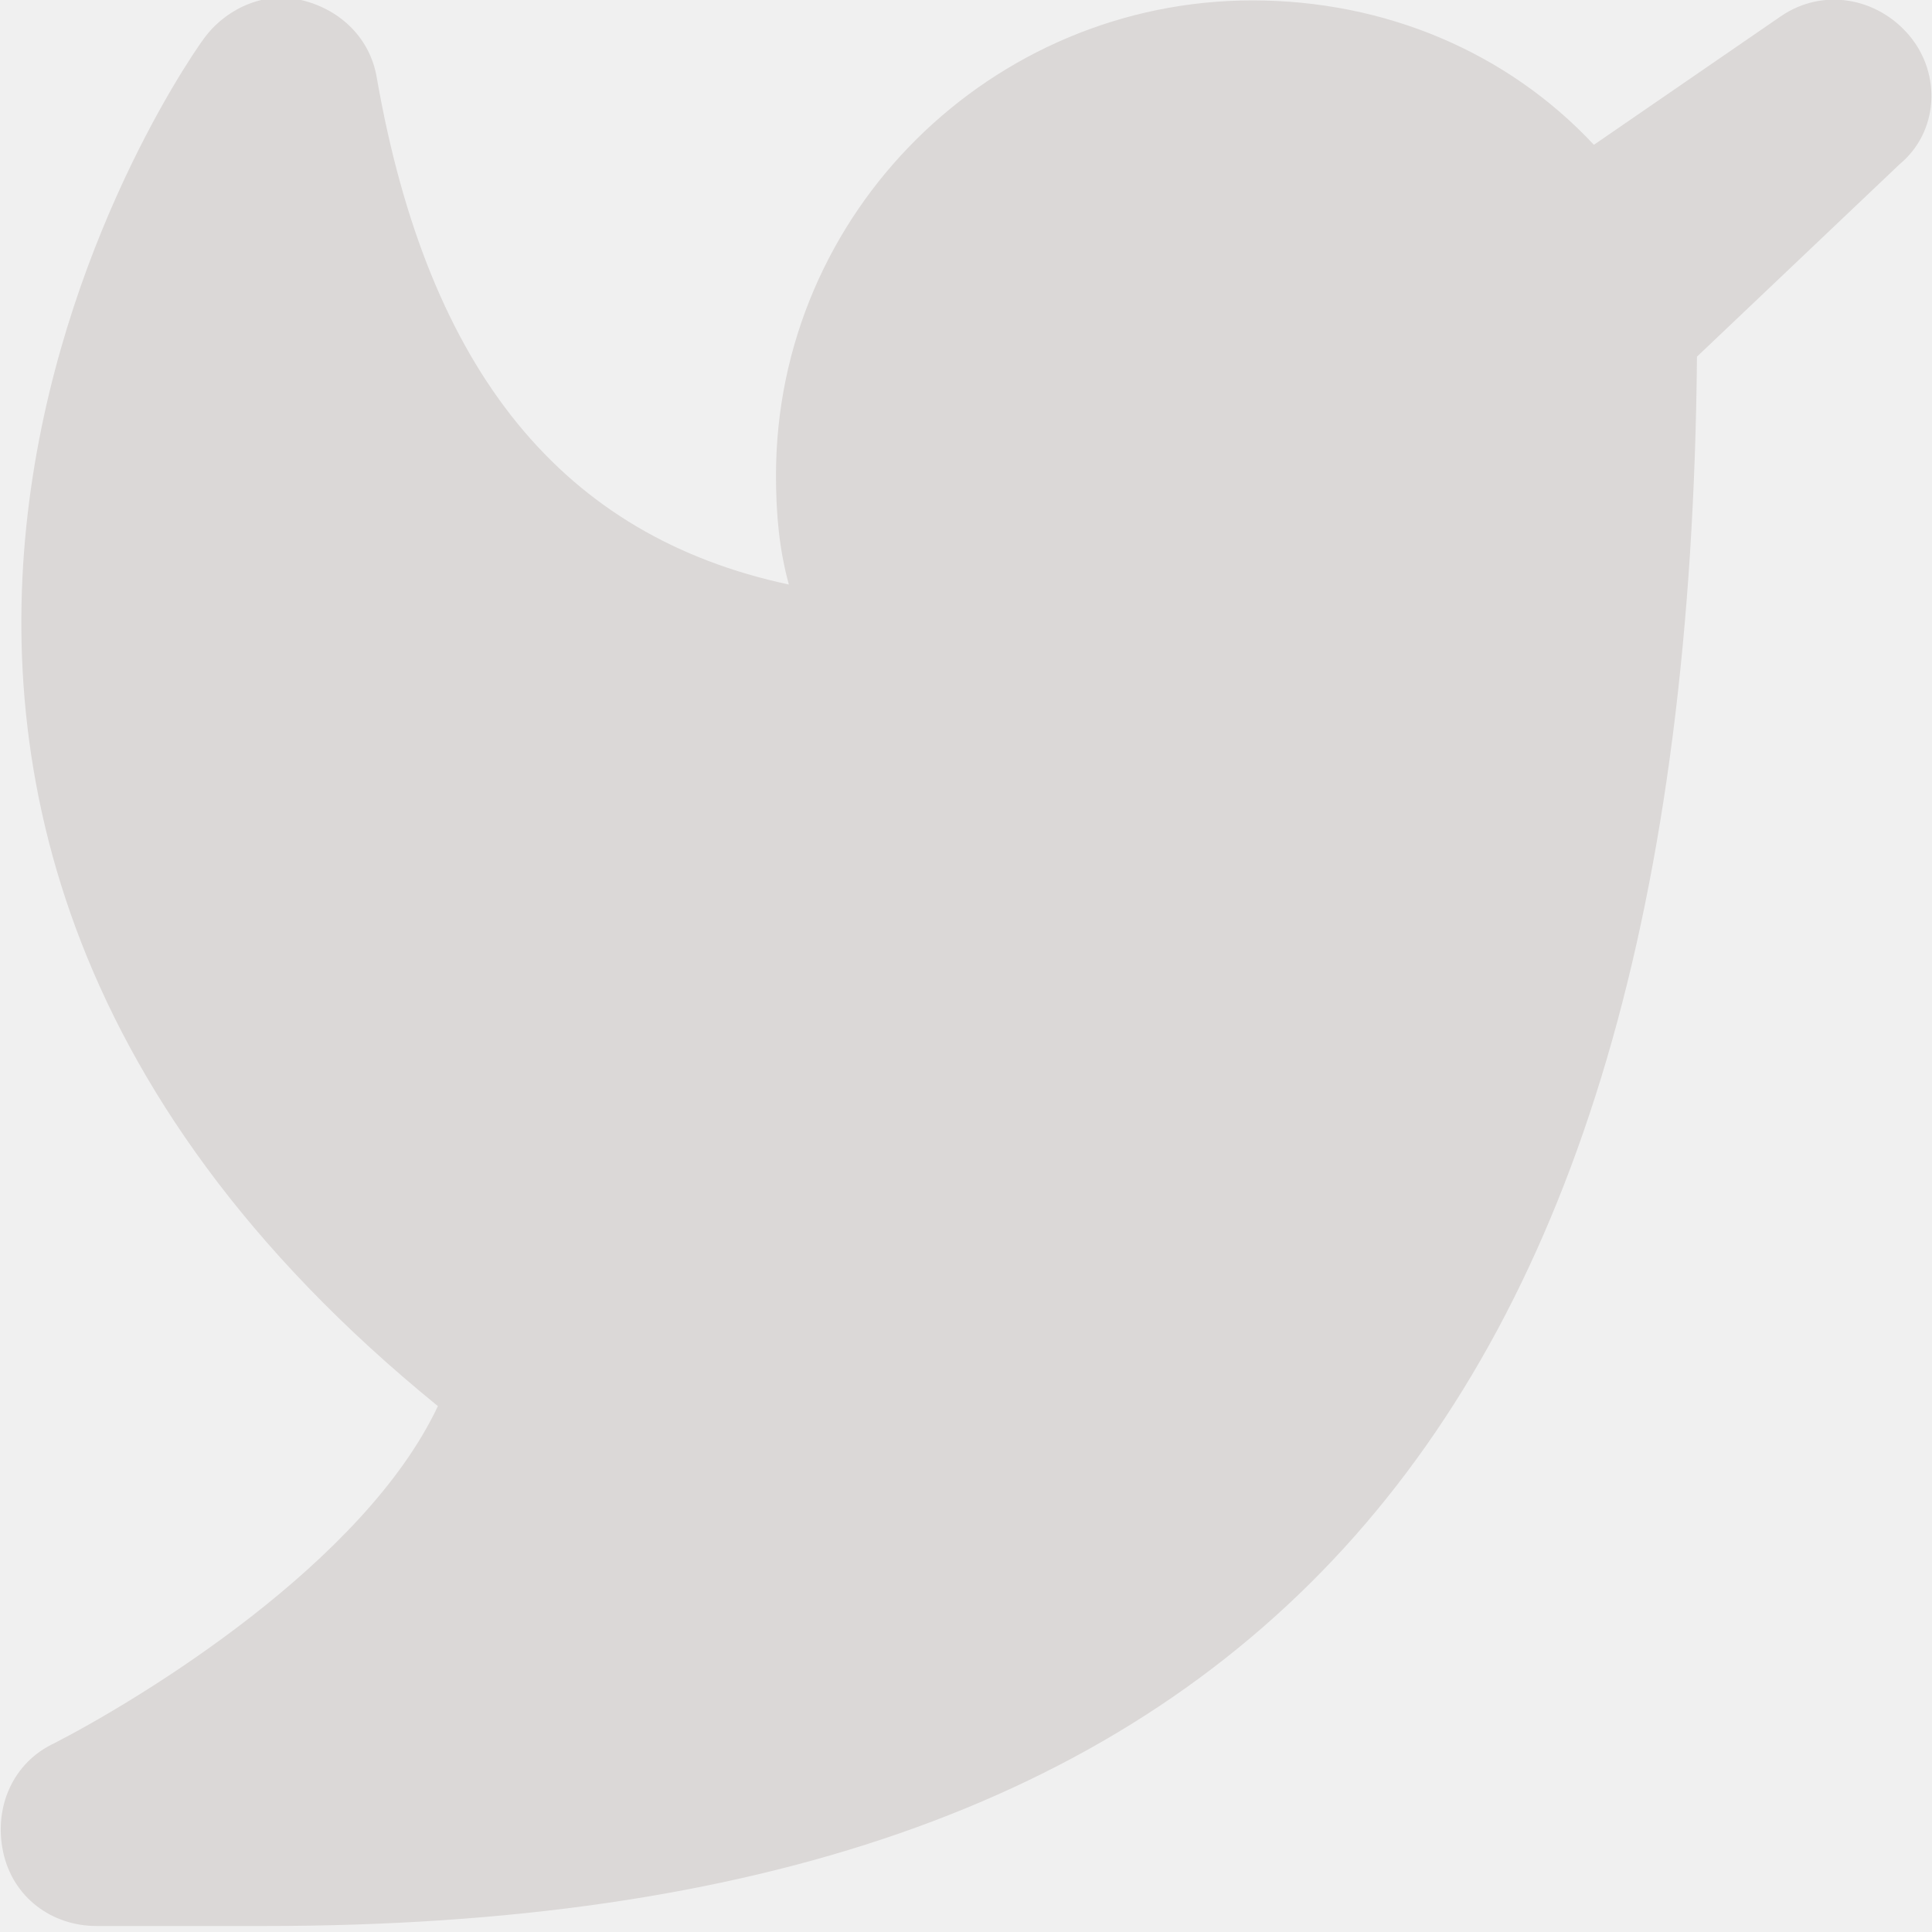
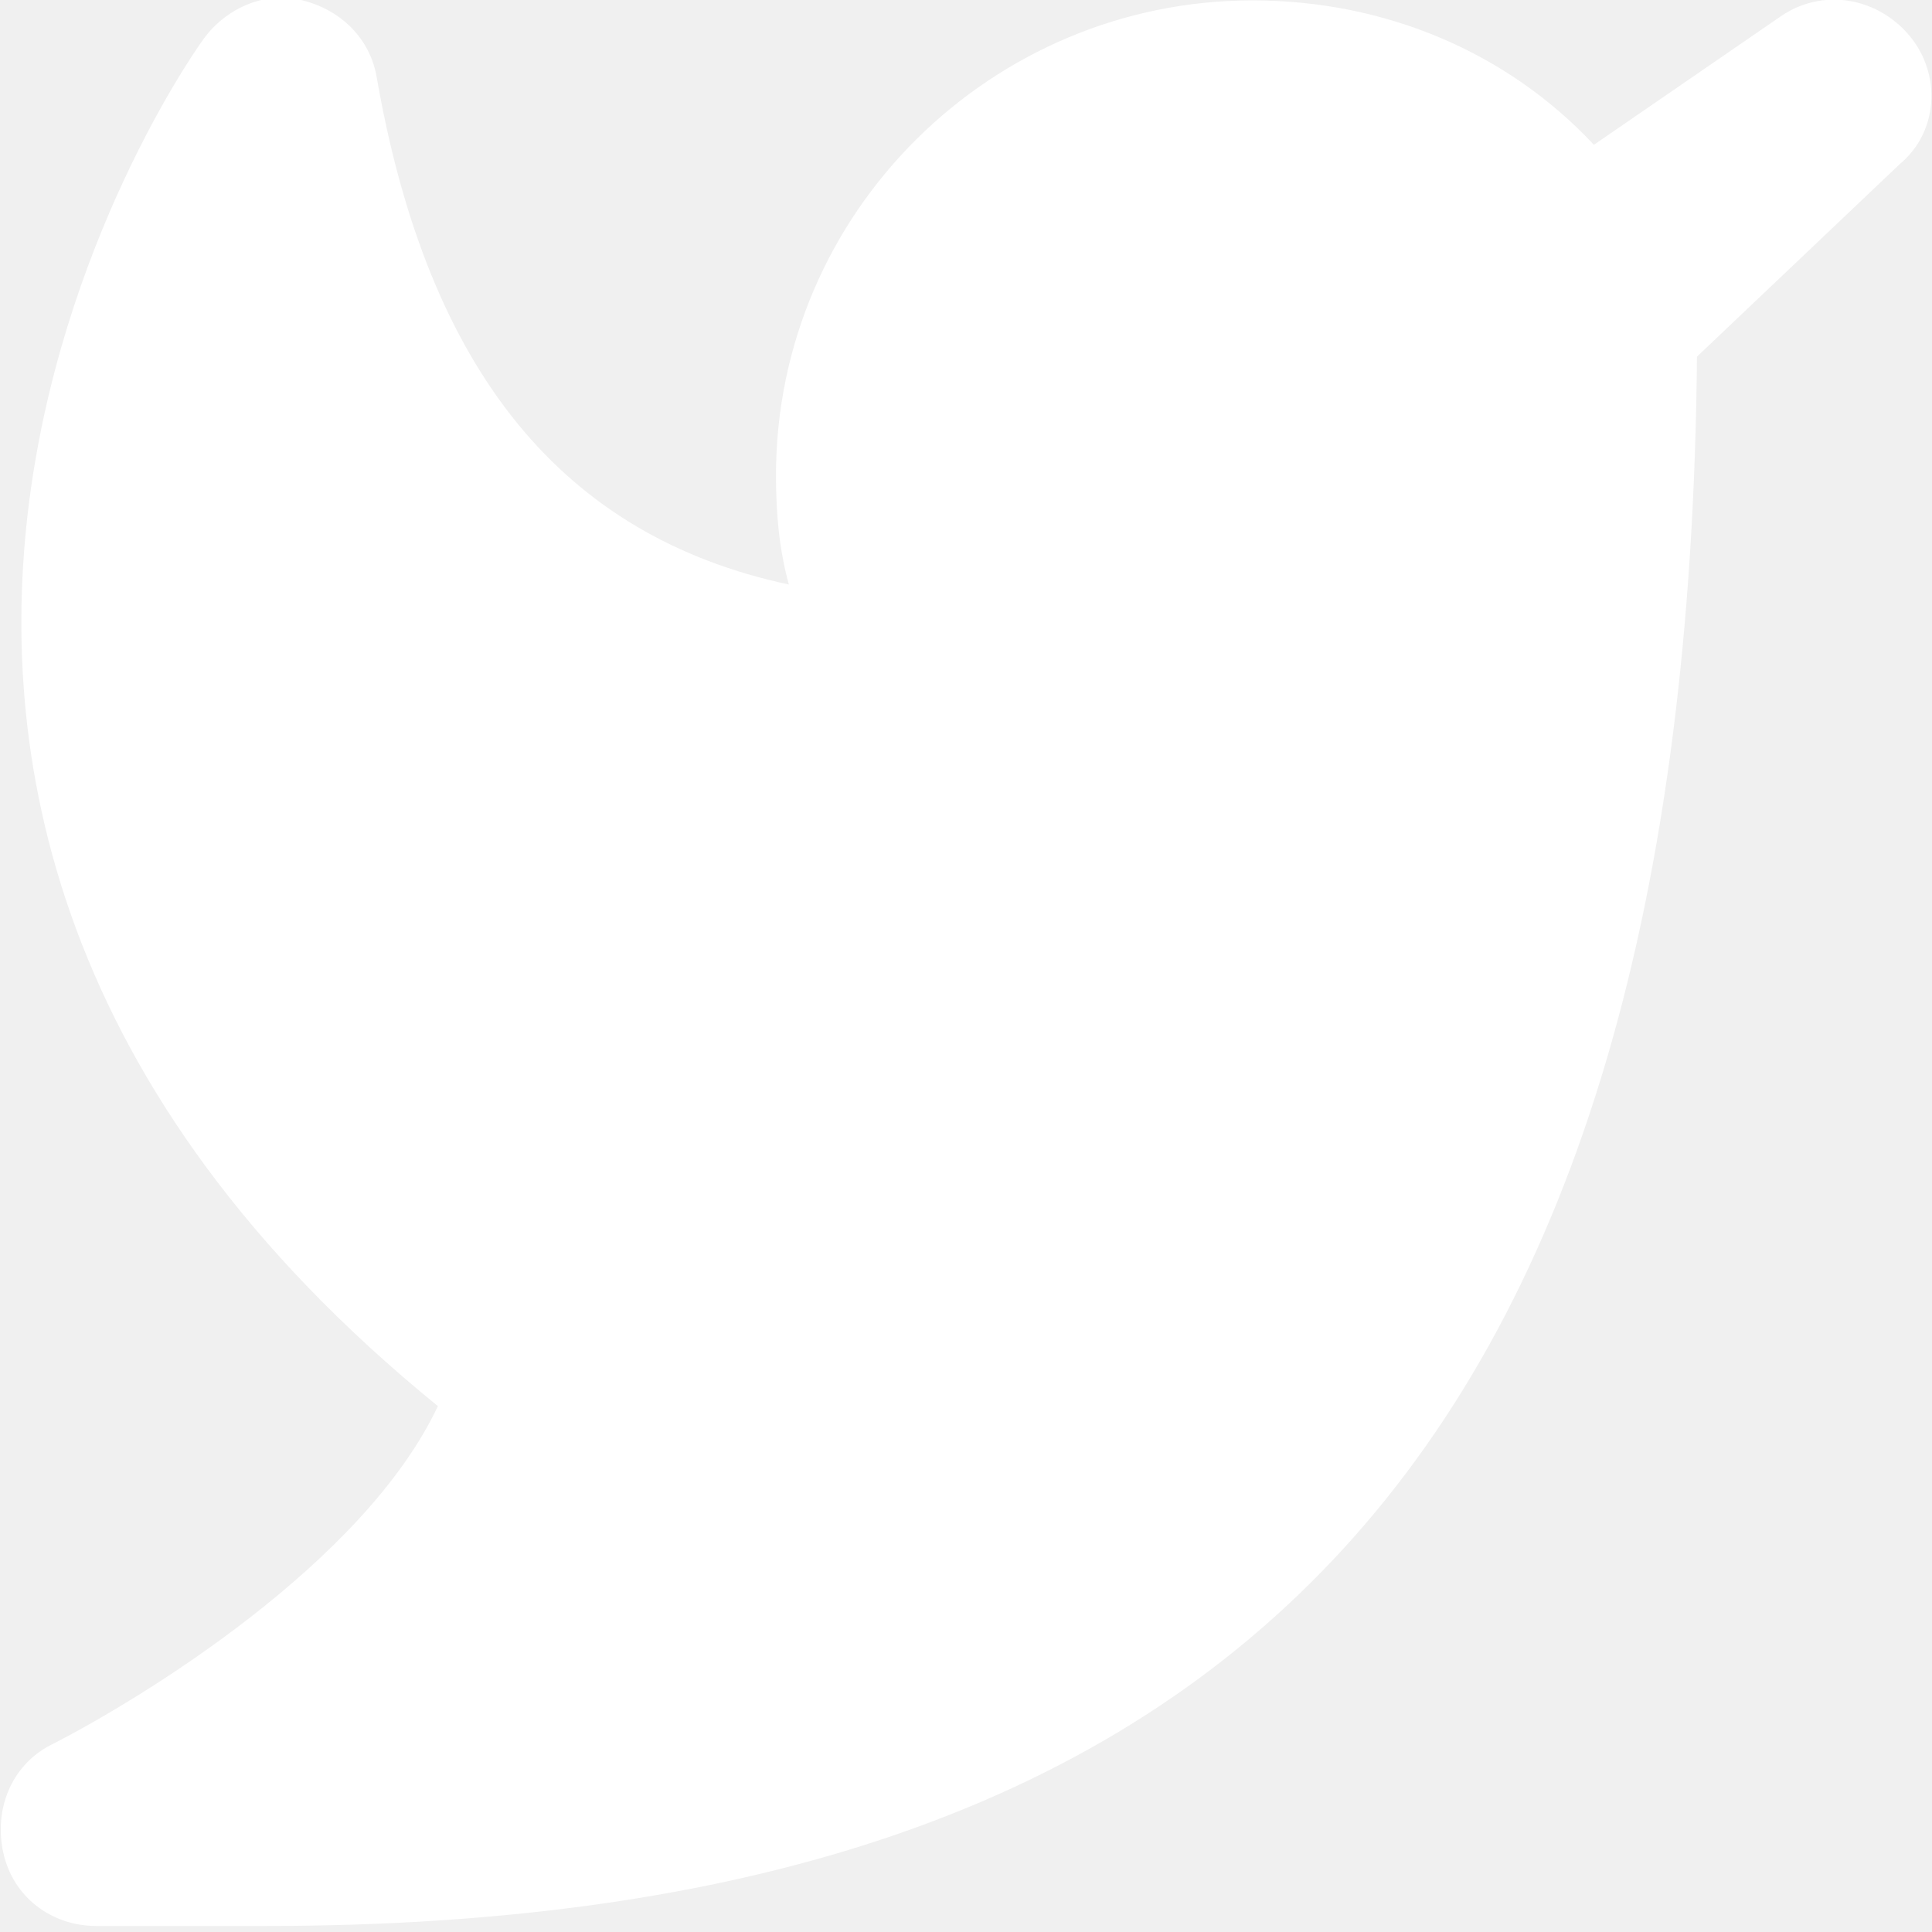
<svg xmlns="http://www.w3.org/2000/svg" width="20" height="20" viewBox="0 0 20 20" fill="none">
-   <path d="M19.767 0.37C19.433 -0.029 18.866 -0.129 18.433 0.17L16.5 1.499C15.6 0.536 14.333 0.004 12.966 0.004C10.267 0.004 8.033 2.197 8.033 4.921C8.033 5.32 8.066 5.685 8.166 6.051C5.833 5.552 4.433 3.858 3.9 0.802C3.833 0.403 3.533 0.104 3.133 0.004C2.766 -0.095 2.366 0.071 2.133 0.37C2.066 0.436 -3.434 8.077 4.533 14.556C3.766 16.184 1.466 17.579 0.566 18.044C0.133 18.244 -0.067 18.709 0.033 19.174C0.133 19.639 0.533 19.938 1 19.938H2.733C12.867 19.938 17.466 14.921 17.567 3.692L19.666 1.699C20.067 1.366 20.1 0.768 19.767 0.37Z" fill="#DBD8D7" />
+   <path d="M19.767 0.37C19.433 -0.029 18.866 -0.129 18.433 0.17L16.5 1.499C15.6 0.536 14.333 0.004 12.966 0.004C10.267 0.004 8.033 2.197 8.033 4.921C8.033 5.32 8.066 5.685 8.166 6.051C5.833 5.552 4.433 3.858 3.9 0.802C3.833 0.403 3.533 0.104 3.133 0.004C2.766 -0.095 2.366 0.071 2.133 0.37C2.066 0.436 -3.434 8.077 4.533 14.556C3.766 16.184 1.466 17.579 0.566 18.044C0.133 18.244 -0.067 18.709 0.033 19.174C0.133 19.639 0.533 19.938 1 19.938H2.733C12.867 19.938 17.466 14.921 17.567 3.692L19.666 1.699C20.067 1.366 20.1 0.768 19.767 0.37Z" fill="#fff" />
</svg>
